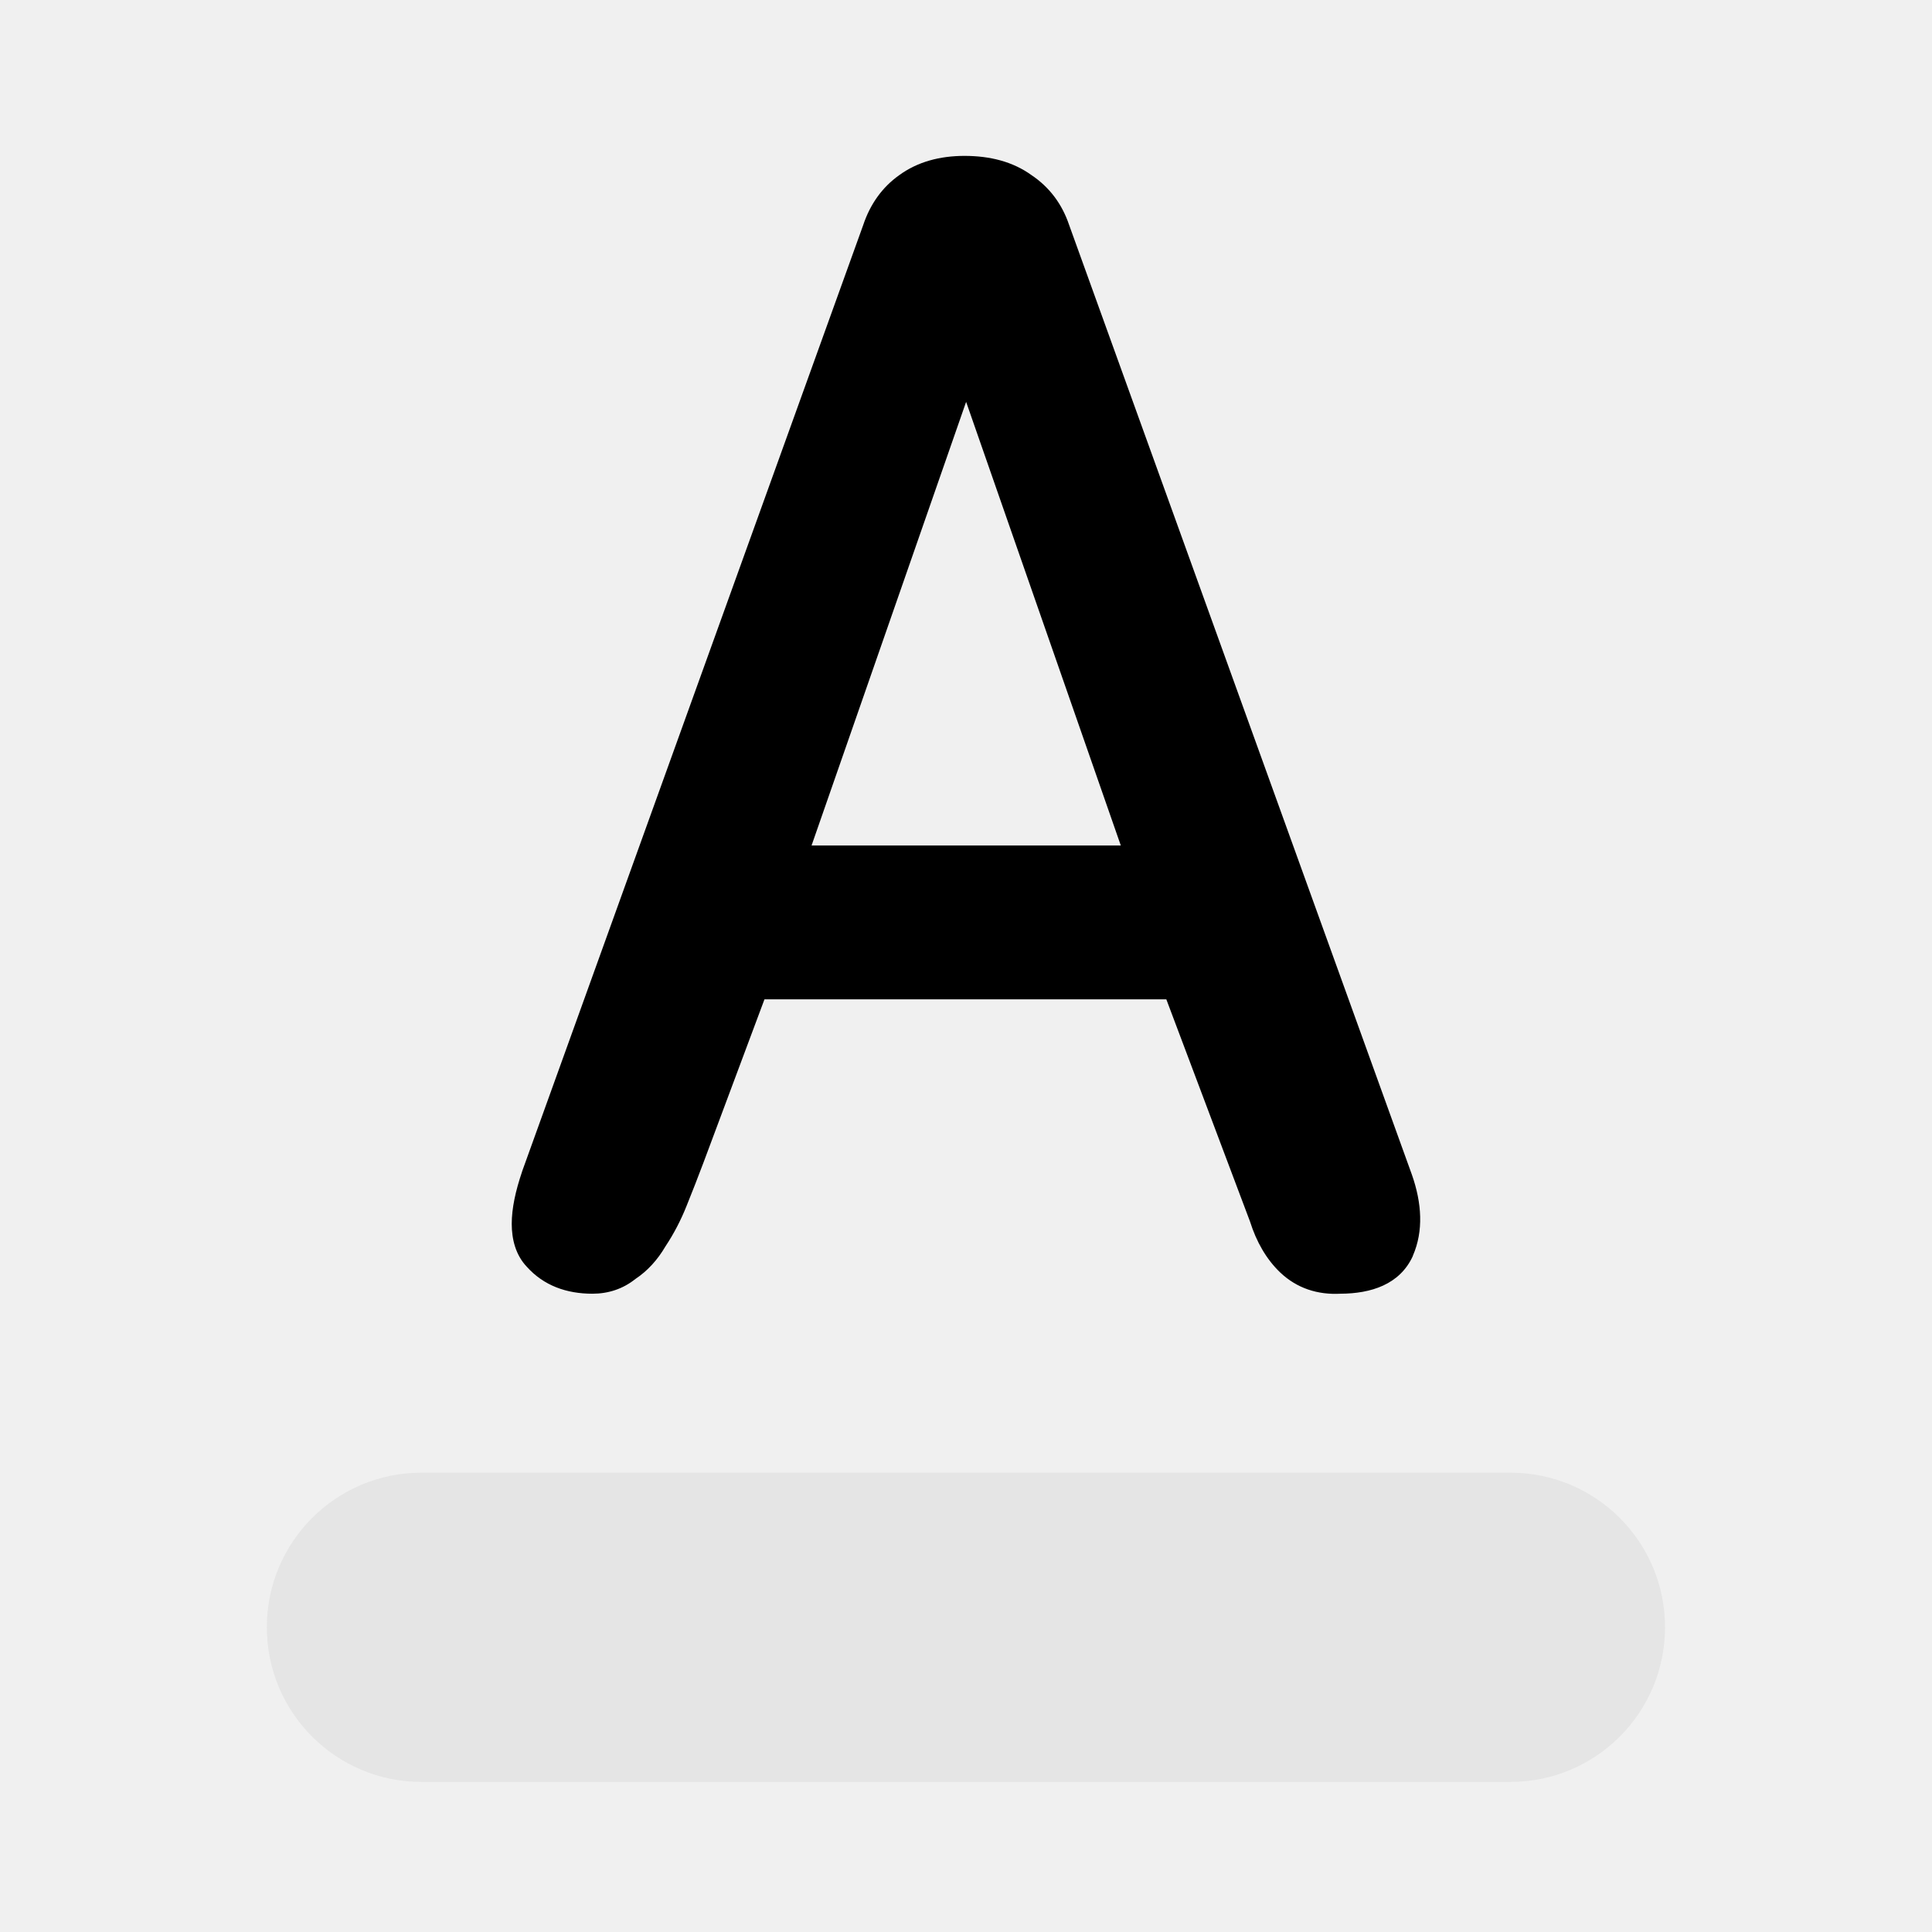
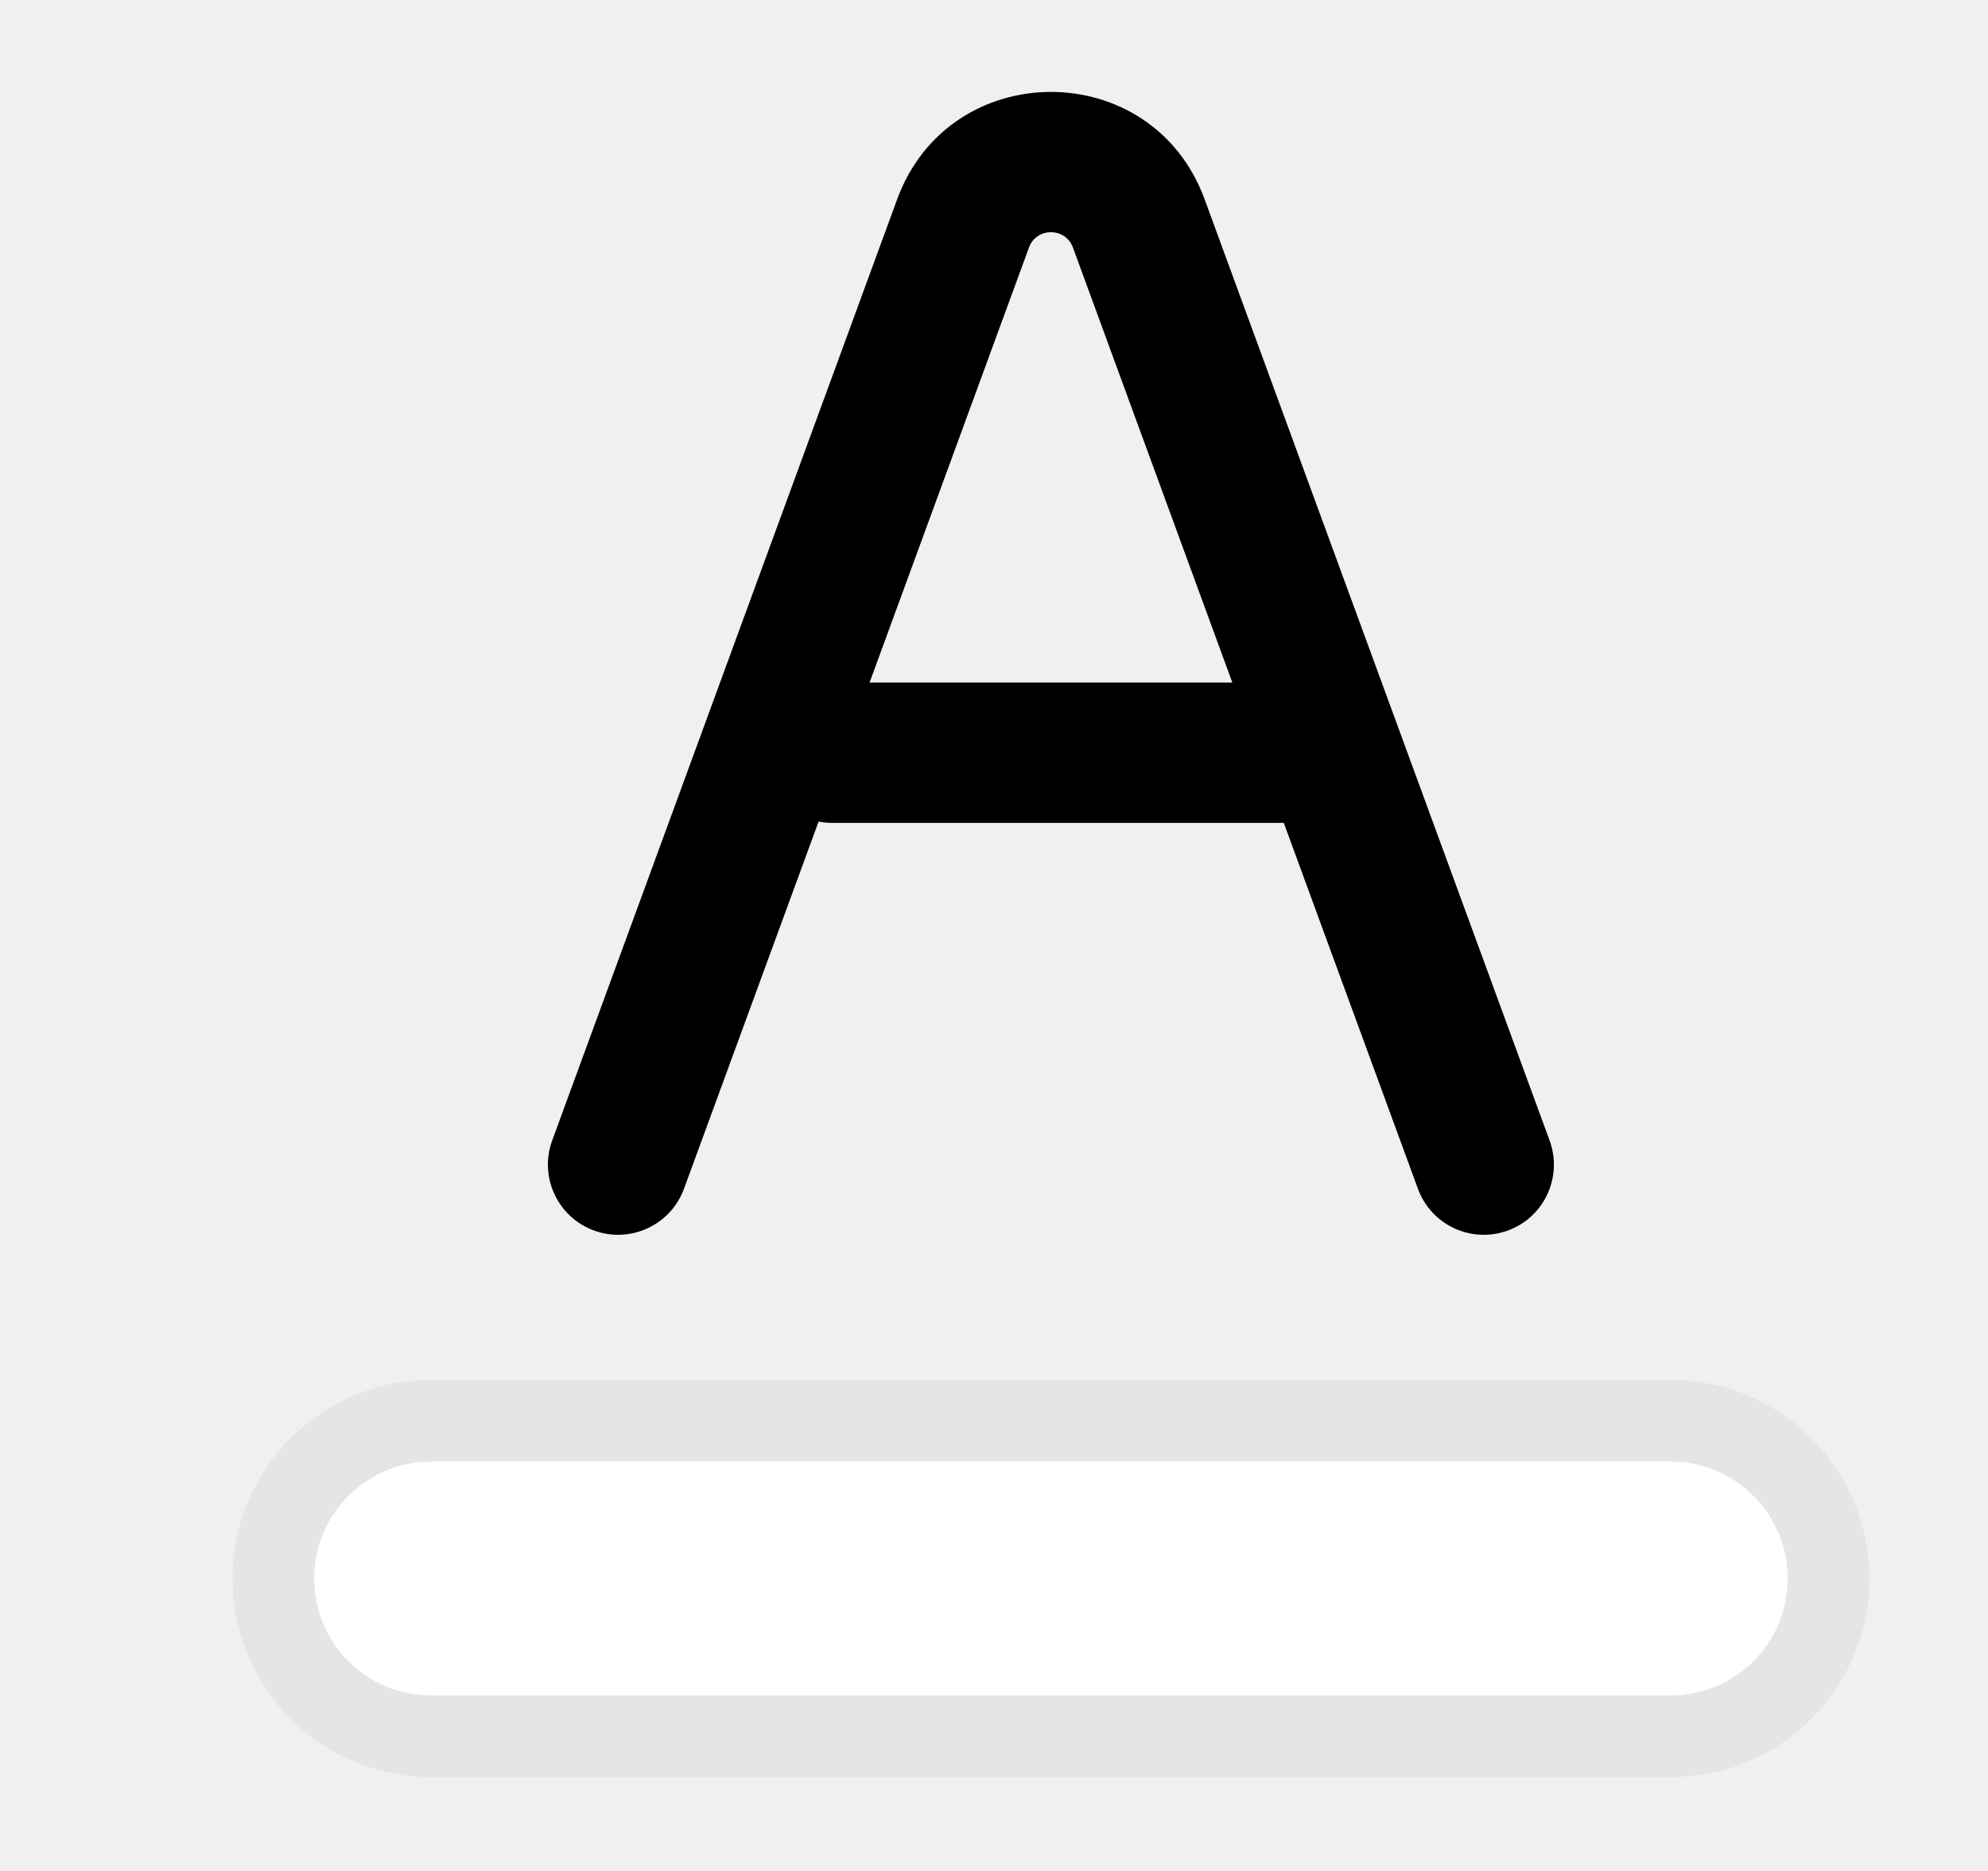
- <svg xmlns="http://www.w3.org/2000/svg" width="16" height="16" viewBox="0 0 16 16" fill="none">
-   <mask id="mask0_102_1198" style="mask-type:alpha" maskUnits="userSpaceOnUse" x="0" y="0" width="16" height="16">
-     <rect width="16" height="16" fill="#DCDCDC" />
-   </mask>
-   <g mask="url(#mask0_102_1198)">
-     <path fill-rule="evenodd" clip-rule="evenodd" d="M5.687 9.984C5.733 9.871 5.778 9.754 5.824 9.633L6.331 8.276H9.659L10.352 10.116C10.405 10.284 10.487 10.428 10.602 10.538C10.74 10.669 10.912 10.724 11.101 10.714C11.354 10.713 11.592 10.638 11.7 10.403L11.701 10.399C11.79 10.194 11.775 9.963 11.693 9.729L8.854 1.863C8.795 1.688 8.69 1.549 8.542 1.45C8.388 1.339 8.199 1.291 7.988 1.291C7.783 1.291 7.598 1.34 7.445 1.452C7.305 1.552 7.206 1.692 7.149 1.863L4.324 9.701L4.323 9.705C4.27 9.861 4.238 10.006 4.238 10.135C4.238 10.265 4.271 10.394 4.363 10.491C4.503 10.647 4.692 10.714 4.906 10.714C5.037 10.714 5.158 10.675 5.262 10.592C5.363 10.525 5.446 10.433 5.511 10.322C5.58 10.218 5.639 10.105 5.687 9.984ZM6.721 7.002L8.001 3.328L9.282 7.002H6.721Z" fill="black" />
-     <rect x="2.21" y="12.196" width="11.579" height="2.561" rx="1.28" fill="#E5E5E5" />
-   </g>
+ <svg xmlns="http://www.w3.org/2000/svg" width="17" height="16" viewBox="0 0 17 16" fill="none">
+   <path d="M1.987 13.499C1.987 12.56 2.748 11.799 3.687 11.799H14.287C15.226 11.799 15.987 12.56 15.987 13.499V13.499C15.987 14.438 15.226 15.199 14.287 15.199H3.687C2.748 15.199 1.987 14.438 1.987 13.499V13.499Z" fill="white" />
+   <path fill-rule="evenodd" clip-rule="evenodd" d="M14.287 12.499H3.687C3.135 12.499 2.687 12.947 2.687 13.499C2.687 14.052 3.135 14.499 3.687 14.499H14.287C14.839 14.499 15.287 14.052 15.287 13.499C15.287 12.947 14.839 12.499 14.287 12.499ZM3.687 11.799C2.748 11.799 1.987 12.56 1.987 13.499C1.987 14.438 2.748 15.199 3.687 15.199H14.287C15.226 15.199 15.987 14.438 15.987 13.499C15.987 12.56 15.226 11.799 14.287 11.799H3.687Z" fill="#E5E5E5" />
+   <path fill-rule="evenodd" clip-rule="evenodd" d="M10.301 1.704C9.853 0.48 8.121 0.48 7.672 1.704L4.722 9.753C4.608 10.064 4.768 10.409 5.079 10.523C5.39 10.637 5.735 10.477 5.849 10.166L7 7.026C7.036 7.033 7.073 7.037 7.111 7.037H10.978L12.125 10.166C12.239 10.477 12.583 10.637 12.895 10.523C13.206 10.409 13.365 10.064 13.251 9.753L10.301 1.704ZM10.538 5.837L9.175 2.117C9.111 1.942 8.863 1.942 8.799 2.117L7.436 5.837H10.538Z" fill="black" />
</svg>
